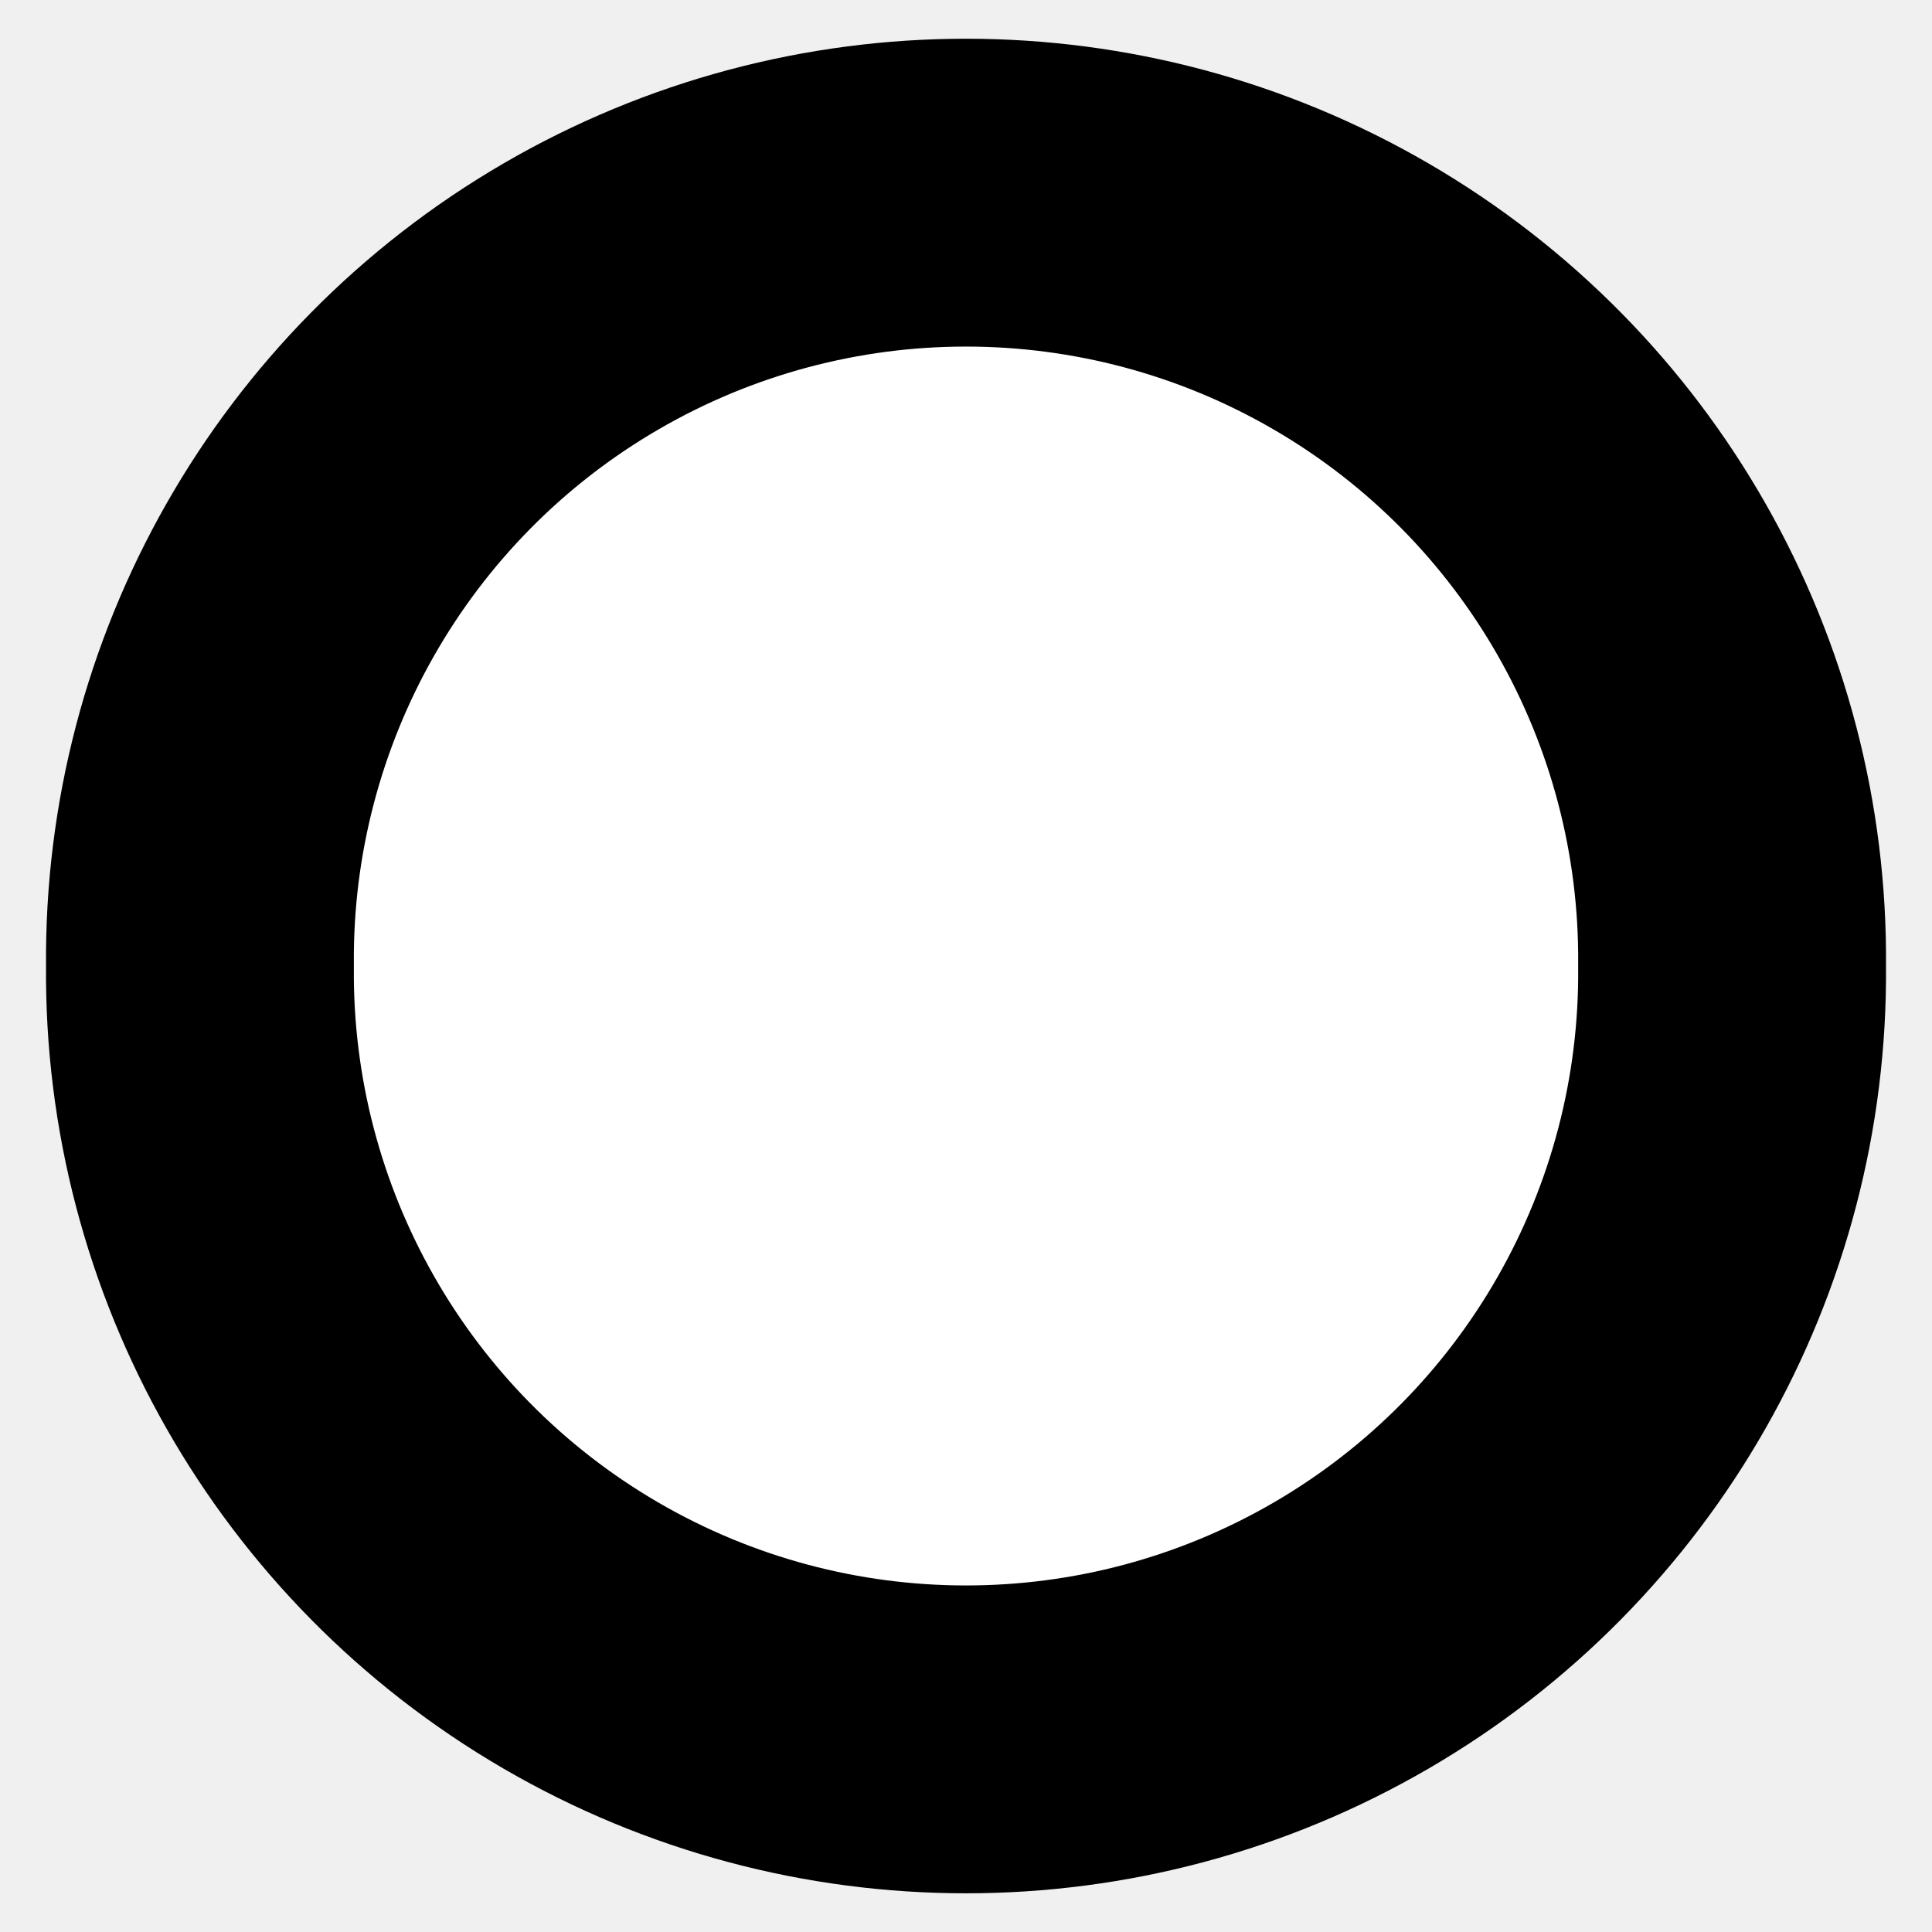
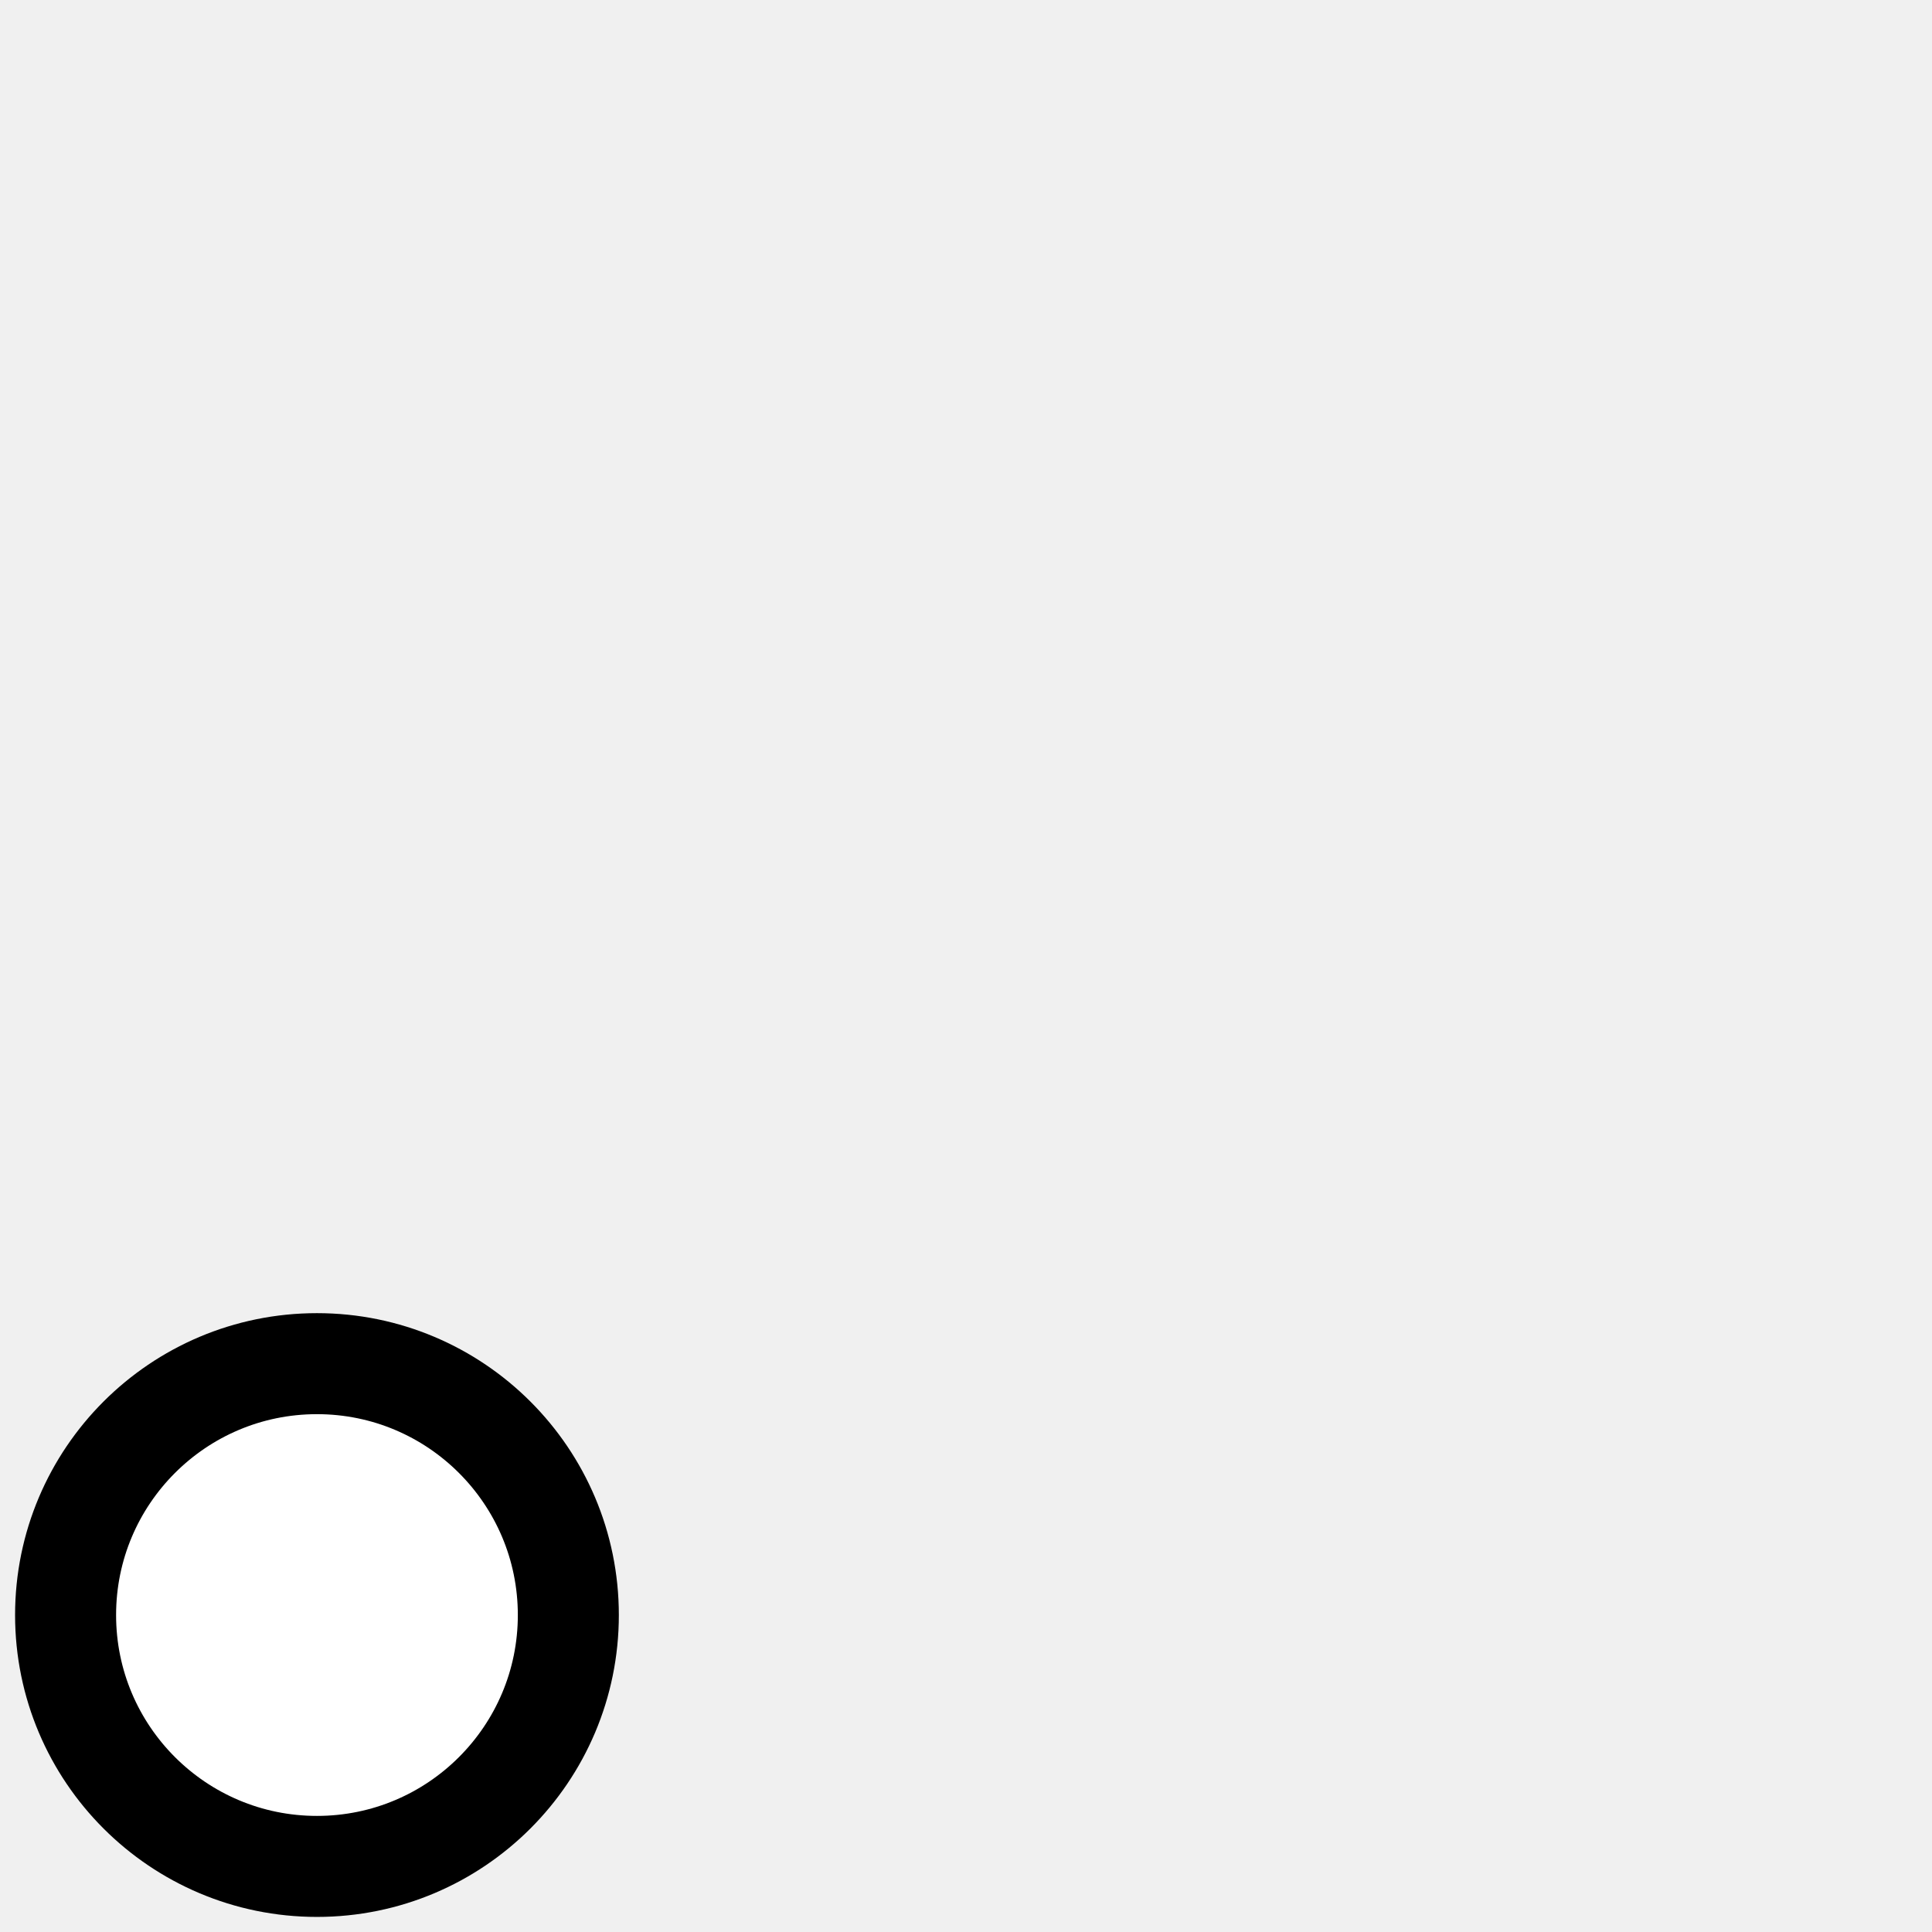
- <svg xmlns="http://www.w3.org/2000/svg" width="21" height="21" id="svg2" version="1.0">
+ <svg xmlns="http://www.w3.org/2000/svg" width="64" height="64" id="svg2" version="1.0">
  <defs id="defs4" />
-   <g id="layer1" transform="translate(-160.8127,-389.5916)">
-     <path style="fill:#ffffff;fill-opacity:1;stroke:black;stroke-width:4.462;stroke-miterlimit:4;stroke-dasharray:none;stroke-opacity:1" id="path1942" d="M 216.371 413.453 A 11.104 11.104 0 1 1  194.164,413.453 A 11.104 11.104 0 1 1  216.371 413.453 z" transform="matrix(0.749922,0,0,0.749922,17.37824,90.03428)" />
+   <g id="layer1" transform="translate(-160.8127,-346.5916)">
+     <path style="fill:#ffffff;fill-opacity:1;stroke:#000000;stroke-width:4.462;stroke-miterlimit:4;stroke-opacity:1;stroke-dasharray:none" id="path1942" d="m 216.371,413.453 c 0,6.132 -4.971,11.104 -11.104,11.104 -6.132,0 -11.104,-4.971 -11.104,-11.104 0,-6.132 4.971,-11.104 11.104,-11.104 6.132,0 11.104,4.971 11.104,11.104 z" transform="matrix(0.749922,0,0,0.749922,17.37824,90.03428)" />
  </g>
</svg>
